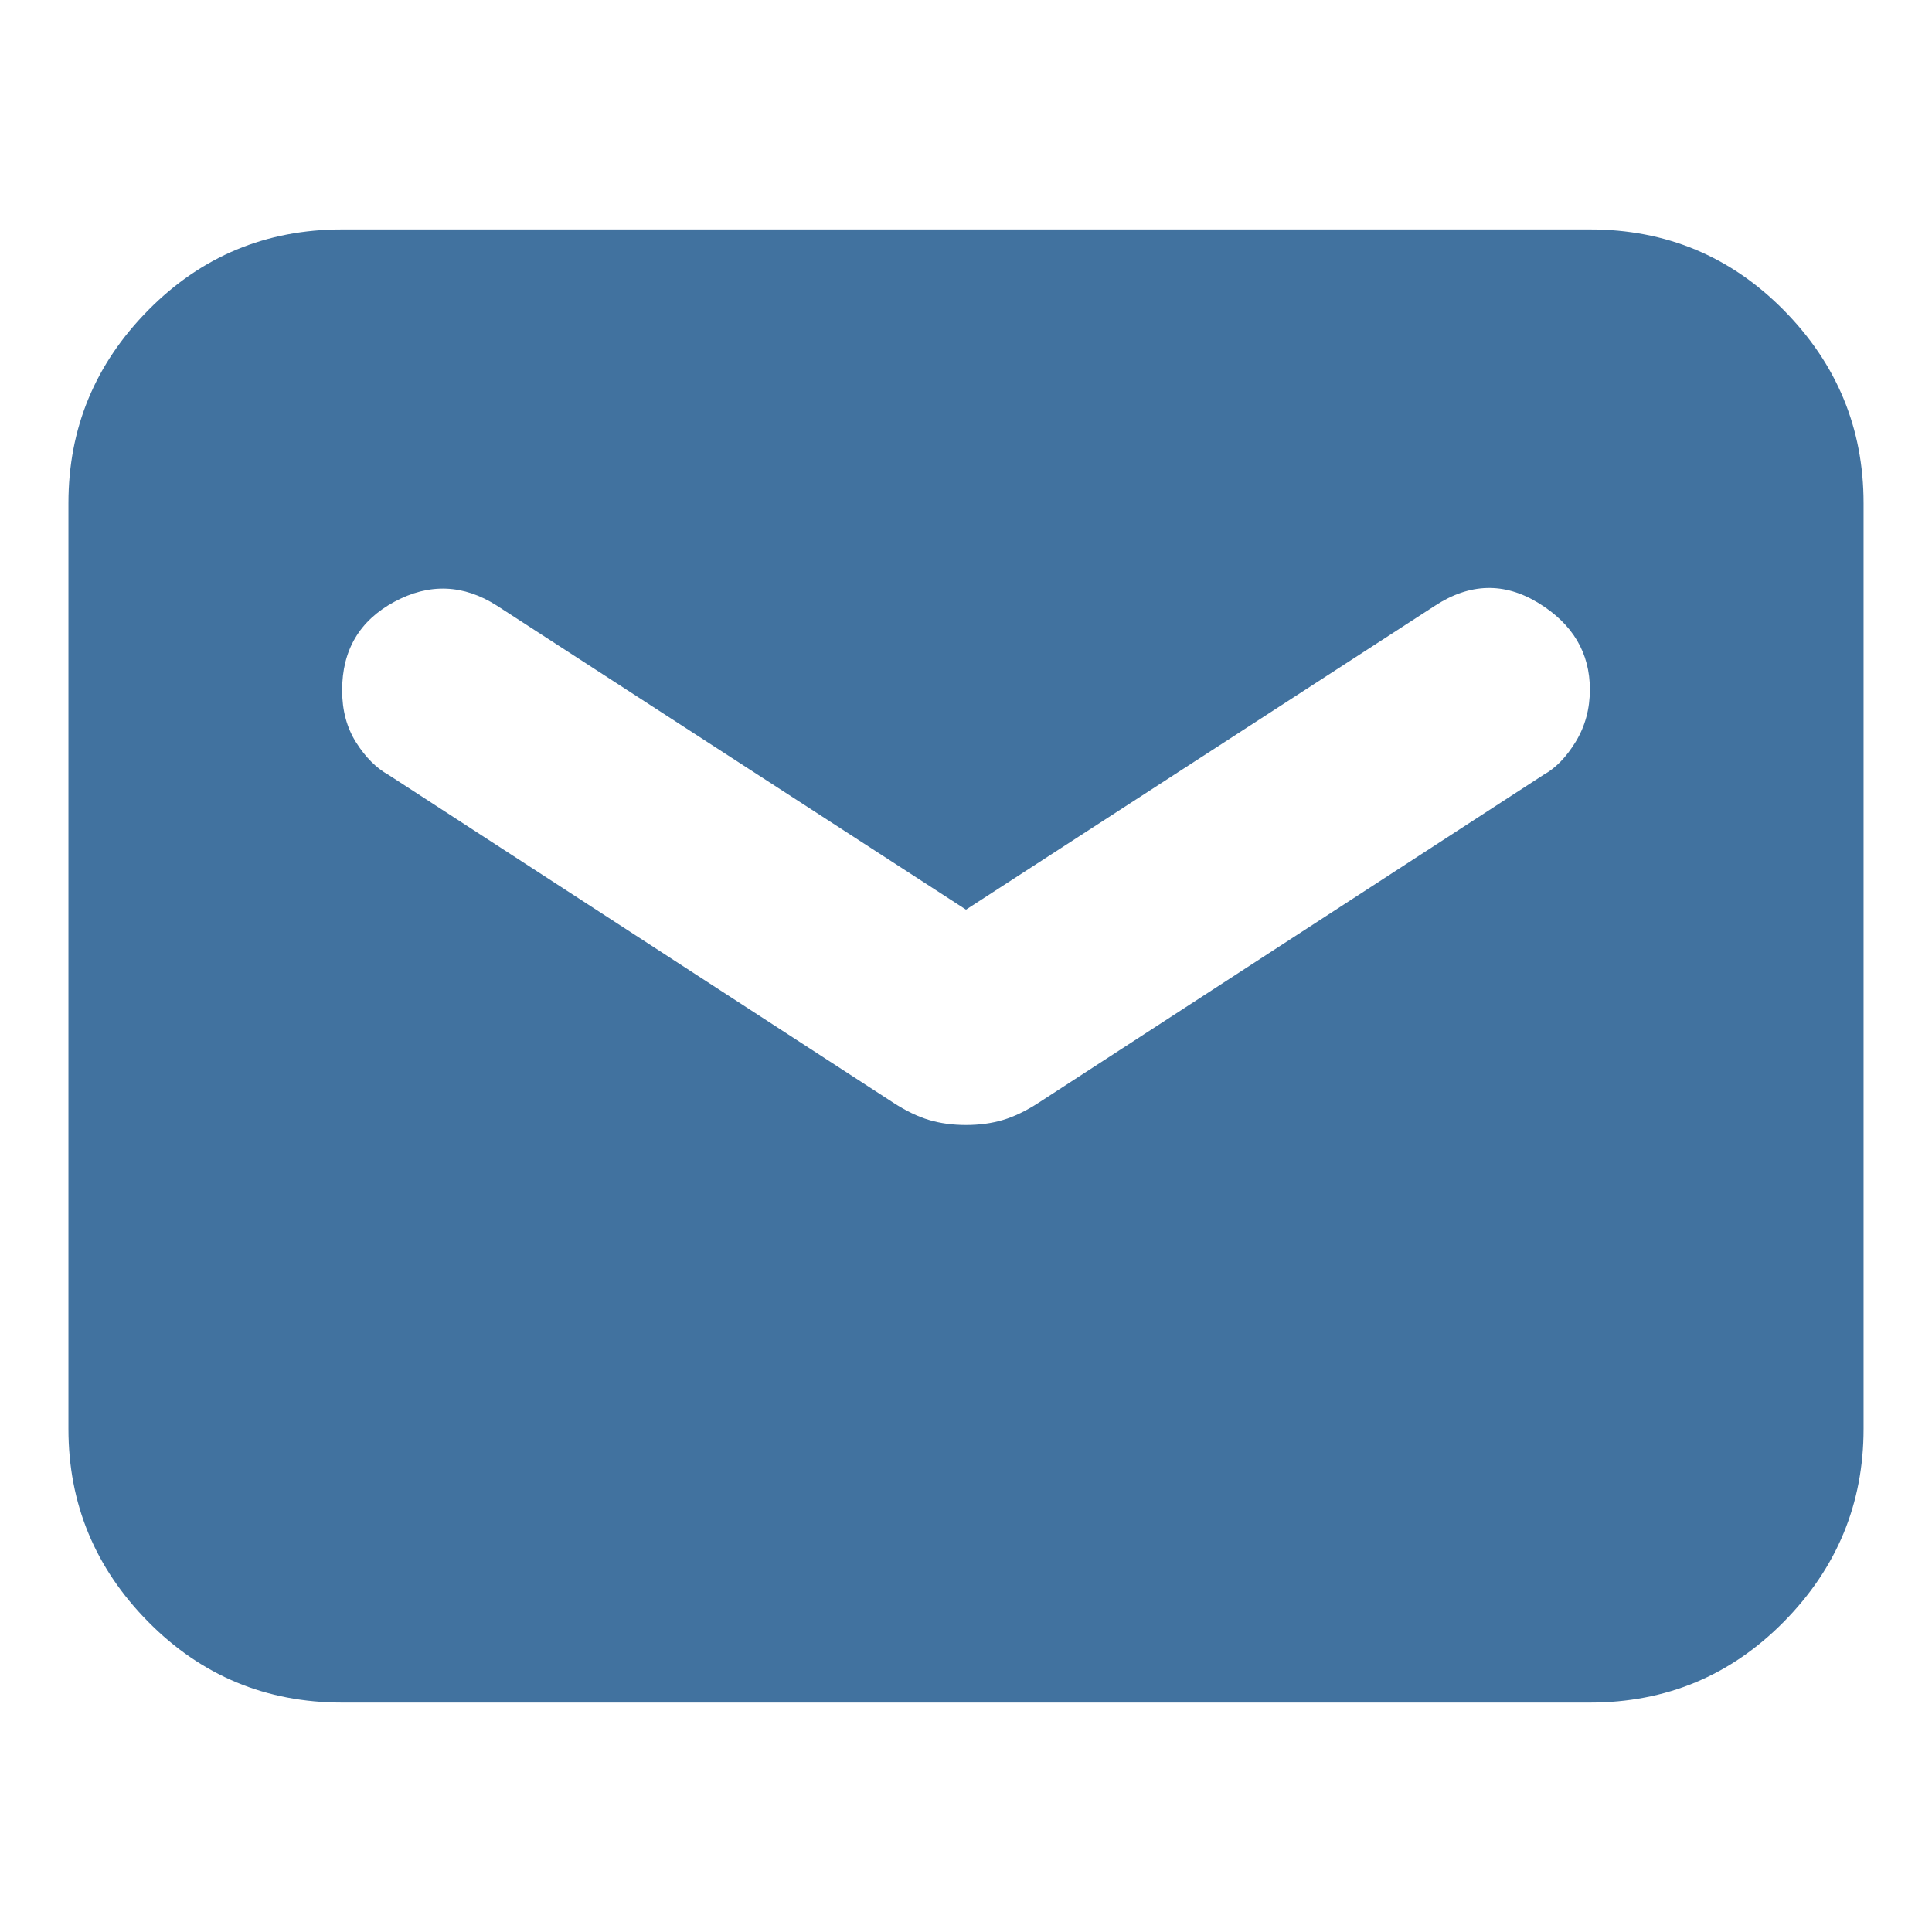
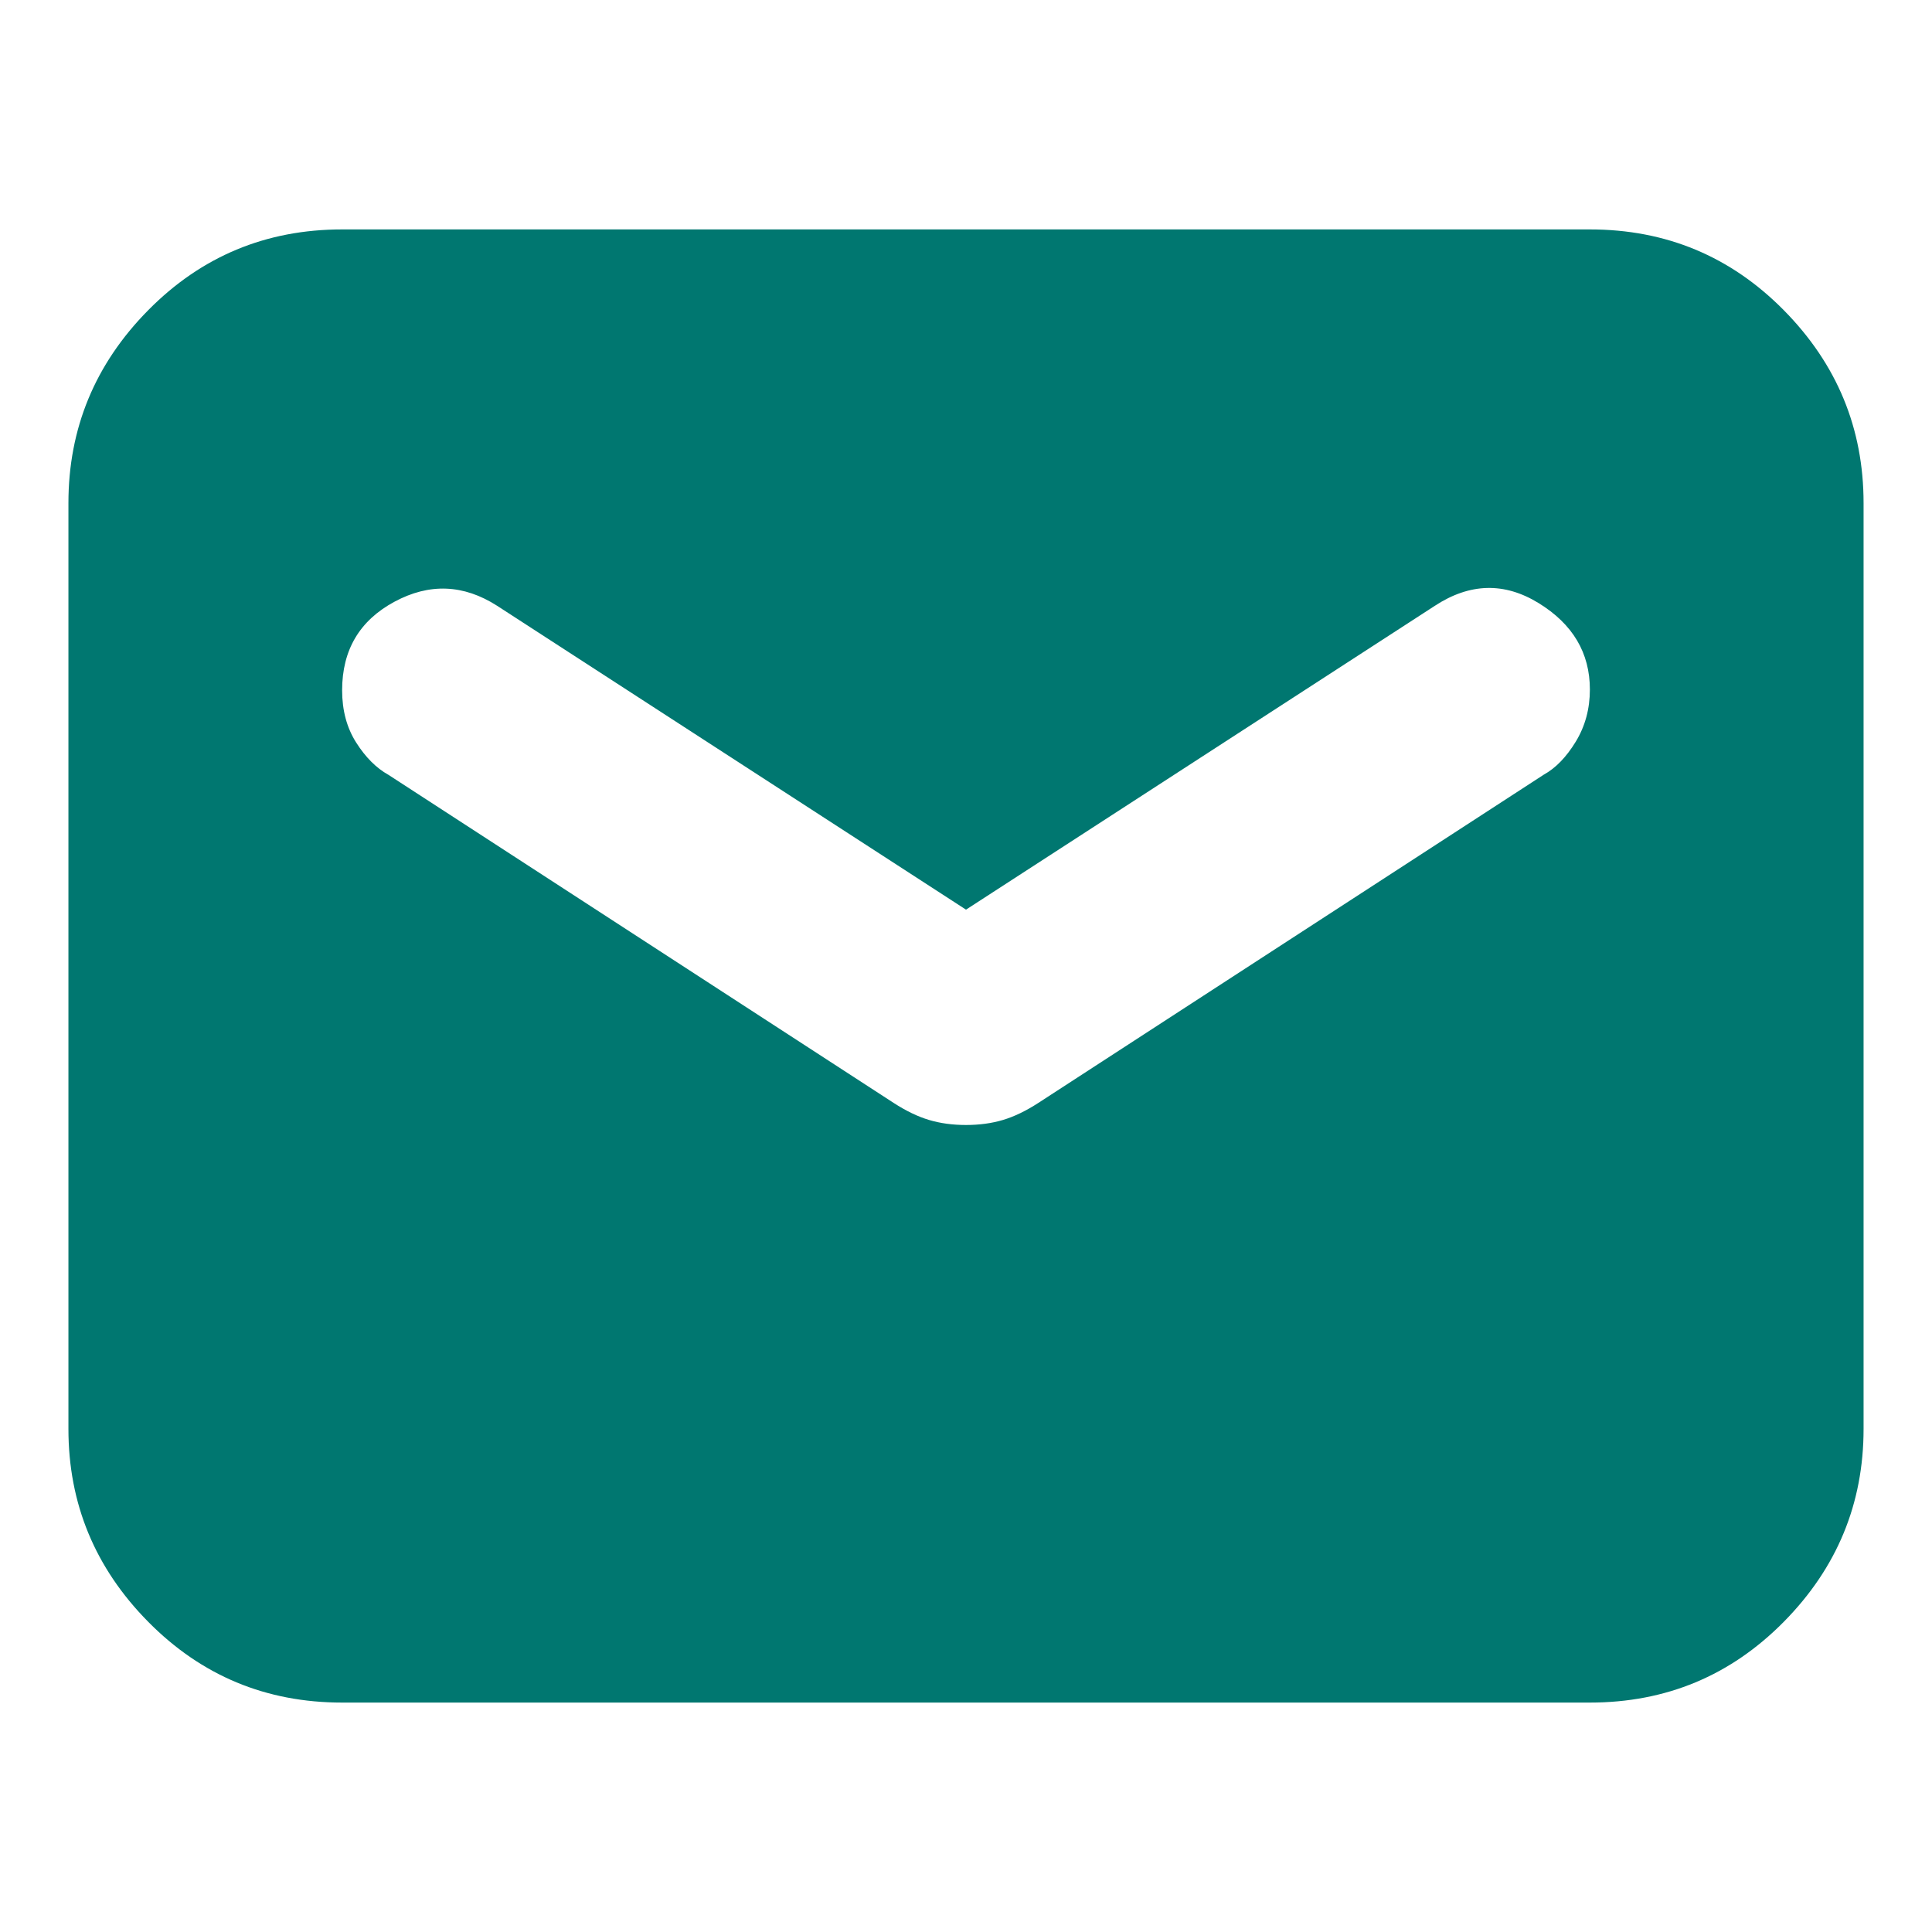
- <svg xmlns="http://www.w3.org/2000/svg" height="24px" viewBox="0 -960 960 960" width="24px" fill="#41729f">
+ <svg xmlns="http://www.w3.org/2000/svg" height="24px" viewBox="0 -960 960 960" width="24px" fill="#007770">
  <path d="M170-114q-56.72 0-96.36-40.14Q34-194.27 34-250v-460q0-55.72 39.64-95.86T170-846h620q56.72 0 96.36 40.14T926-710v460q0 55.73-39.64 95.86Q846.72-114 790-114H170Zm310-287q10 0 18.38-2.5 8.37-2.5 17.62-8.5l251.11-163.08Q776-580 783-591.5q7-11.5 7-25.89 0-27.3-25.5-42.96Q739-676 713-659L480-508 247-659q-25-16-51-2t-26 44q0 15 7 26t16 16l251 163q9.25 6 17.63 8.5Q470-401 480-401Z" />
</svg>
